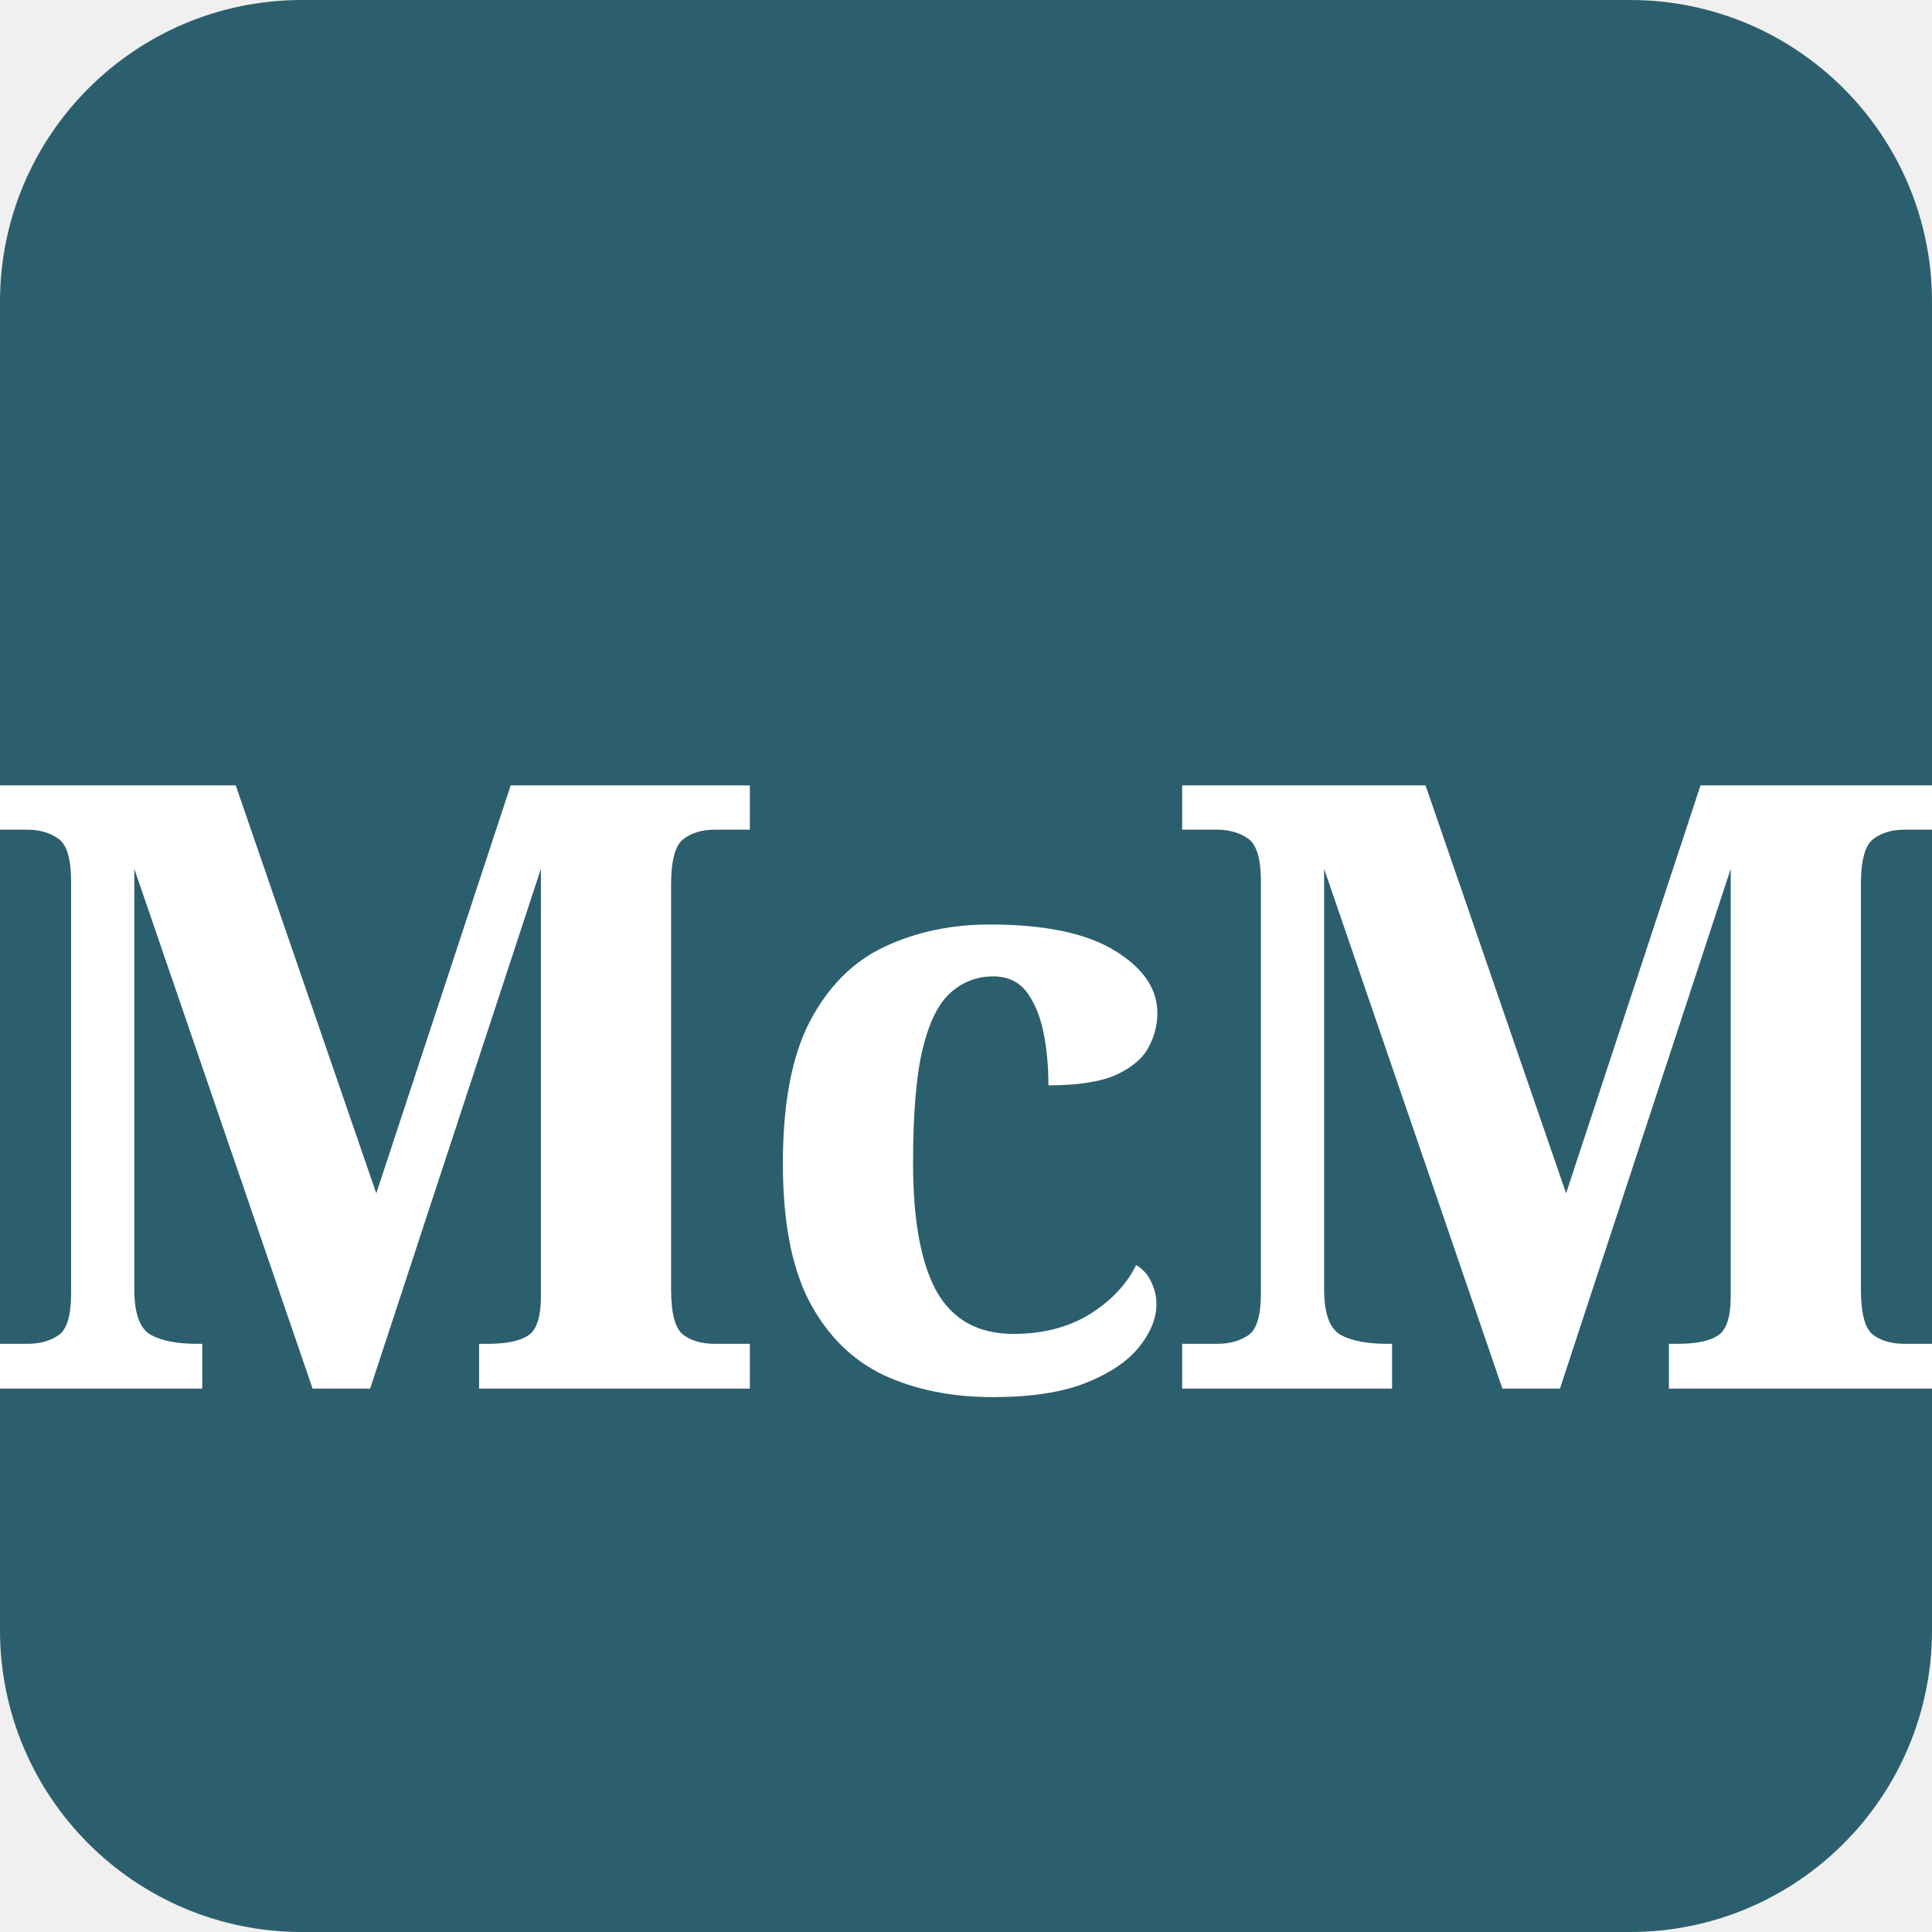
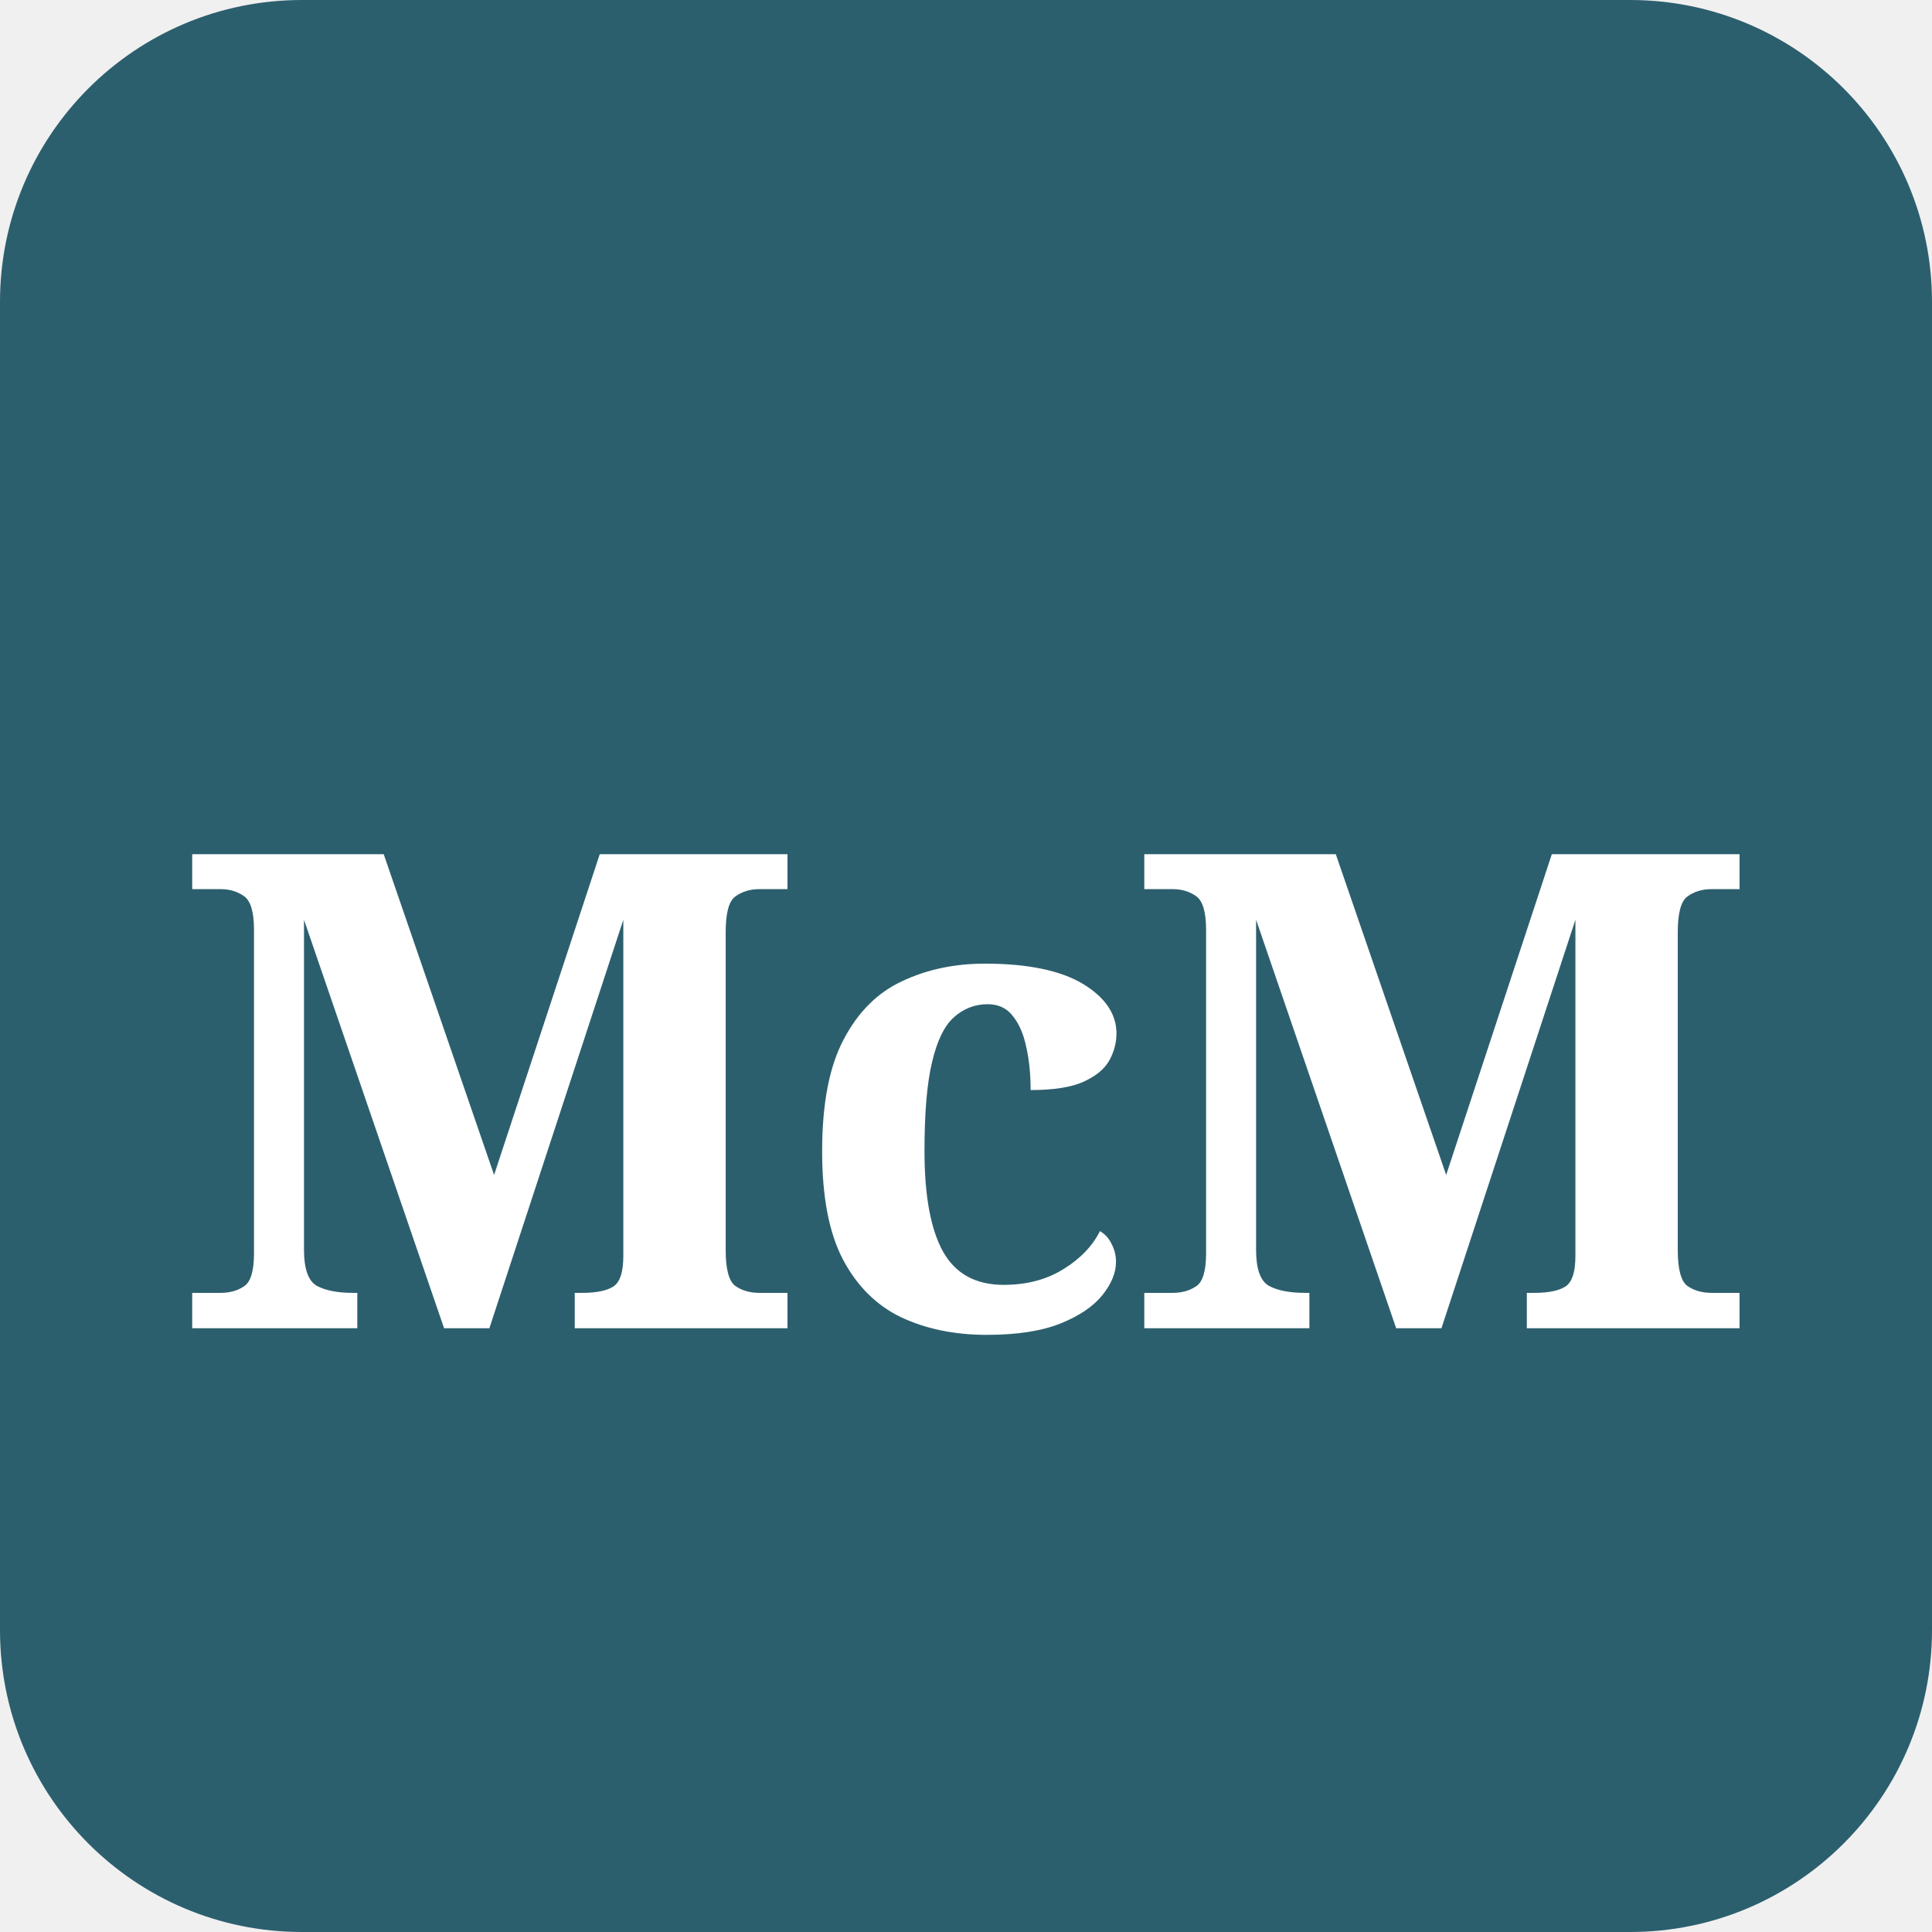
<svg xmlns="http://www.w3.org/2000/svg" viewBox="0 0 64 64">
  <rect width="64" height="64" rx="10" fill="#2C5F6E" />
-   <text x="32" y="46" text-anchor="middle" font-family="Georgia, serif" font-size="28" font-weight="700" fill="white" letter-spacing="-1">McM</text>
+   <text x="32" y="44" text-anchor="middle" font-family="Georgia, serif" font-size="22" font-weight="700" fill="white" letter-spacing="-0.5">McM</text>
</svg>
